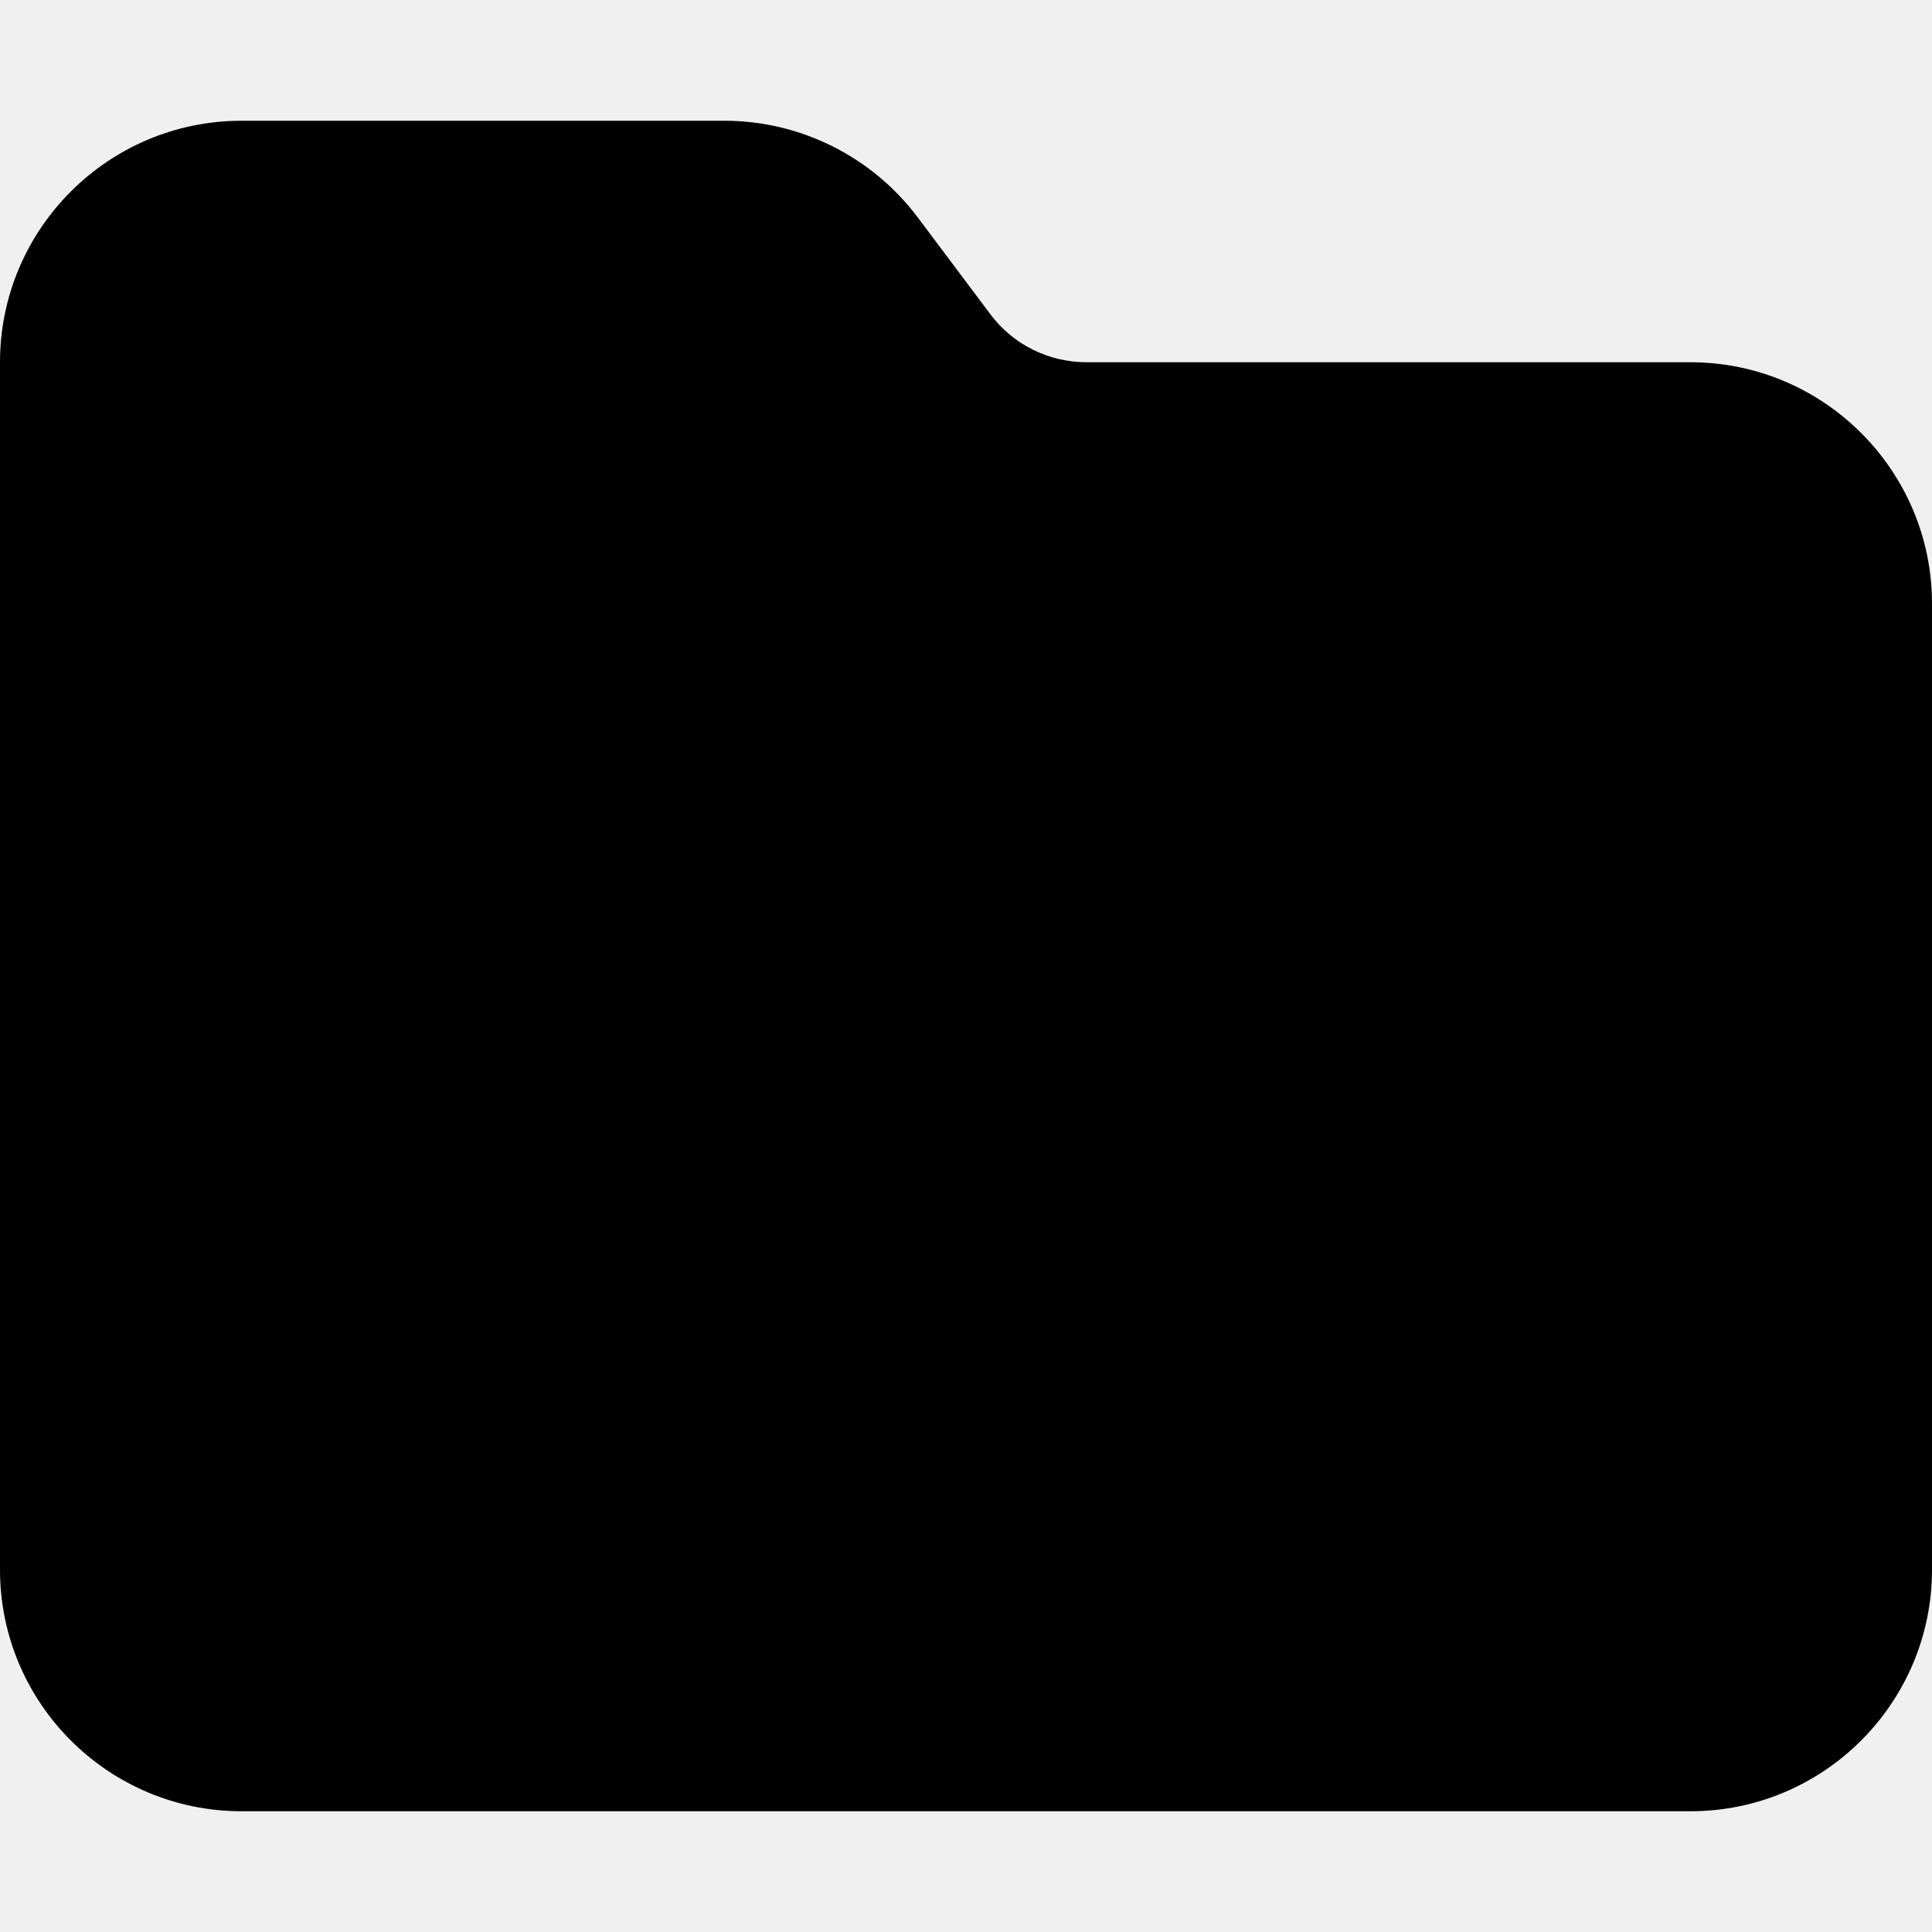
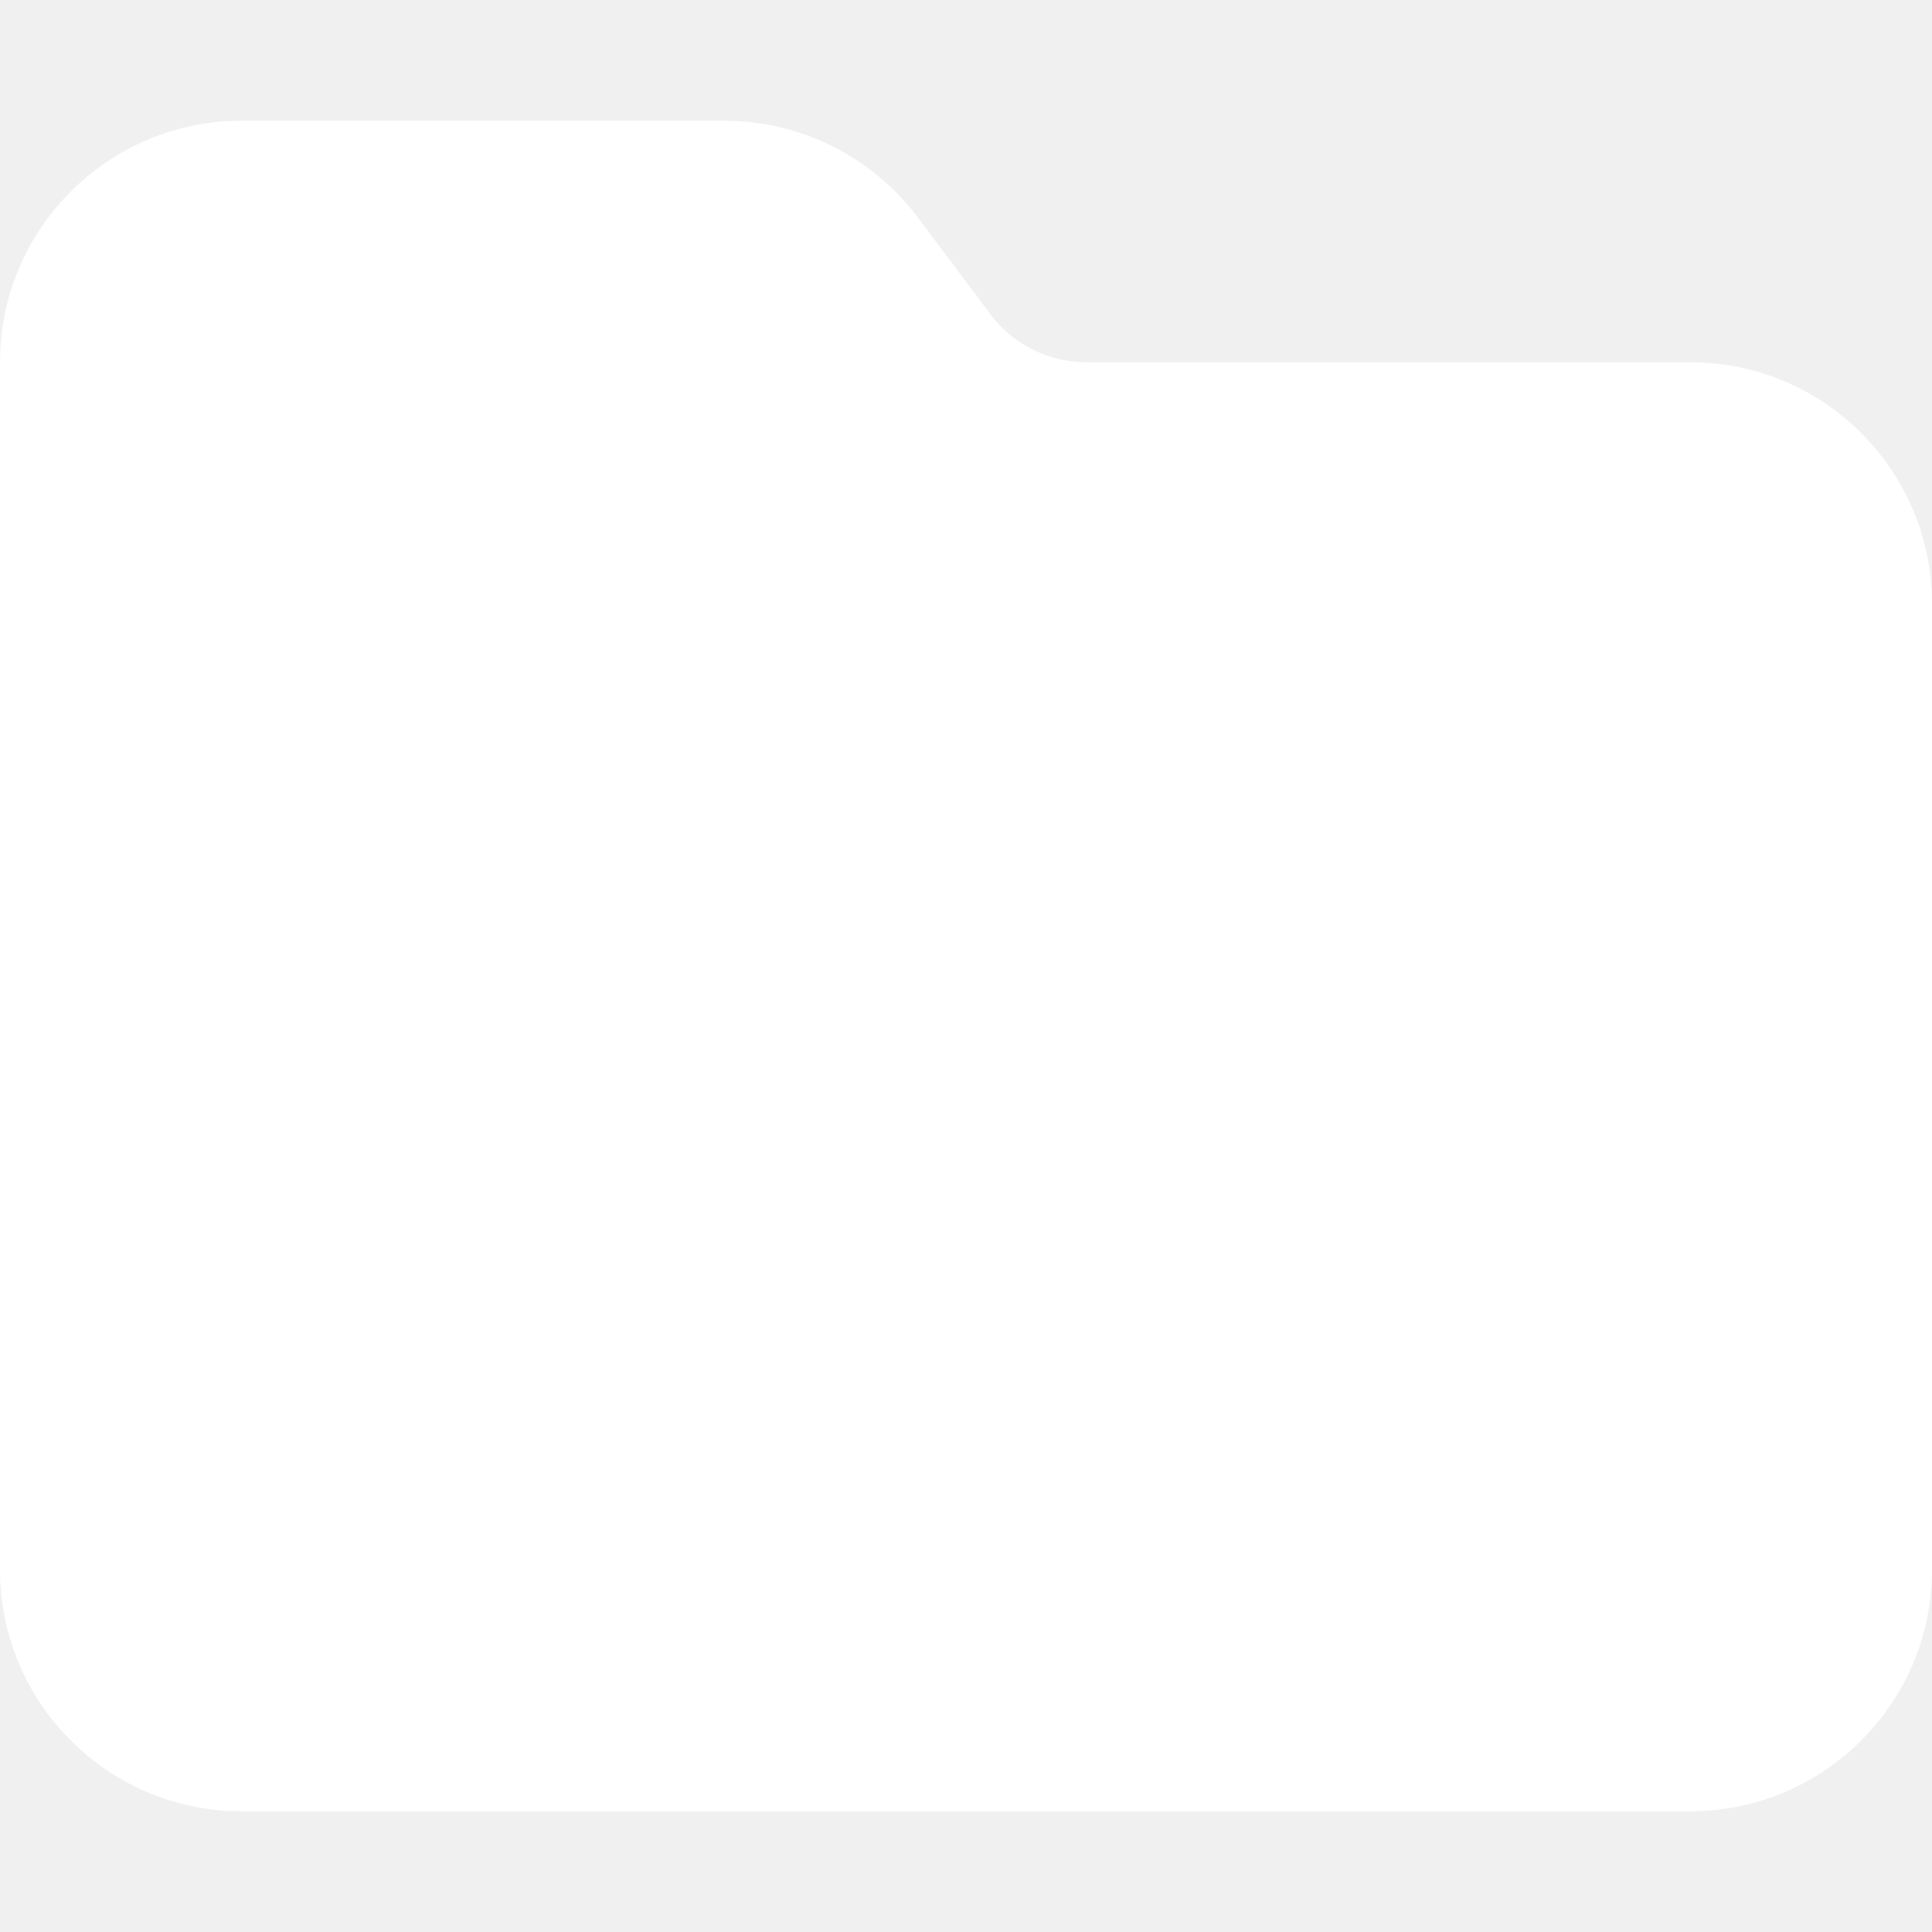
<svg xmlns="http://www.w3.org/2000/svg" viewBox="0 0 512 512">
-   <path d="M64 480H448c35.3 0 64-28.7 64-64V160c0-35.3-28.7-64-64-64H288c-10.1 0-19.6-4.7-25.6-12.8L243.2 57.6C231.1 41.5 212.1 32 192 32H64C28.7 32 0 60.7 0 96V416c0 35.3 28.7 64 64 64z" />
+   <path fill="#ffffff" d="M64 480H448c35.3 0 64-28.7 64-64V160c0-35.3-28.7-64-64-64H288c-10.1 0-19.6-4.7-25.6-12.8L243.2 57.6C231.1 41.5 212.1 32 192 32H64C28.7 32 0 60.7 0 96V416c0 35.3 28.7 64 64 64z" />
</svg>
